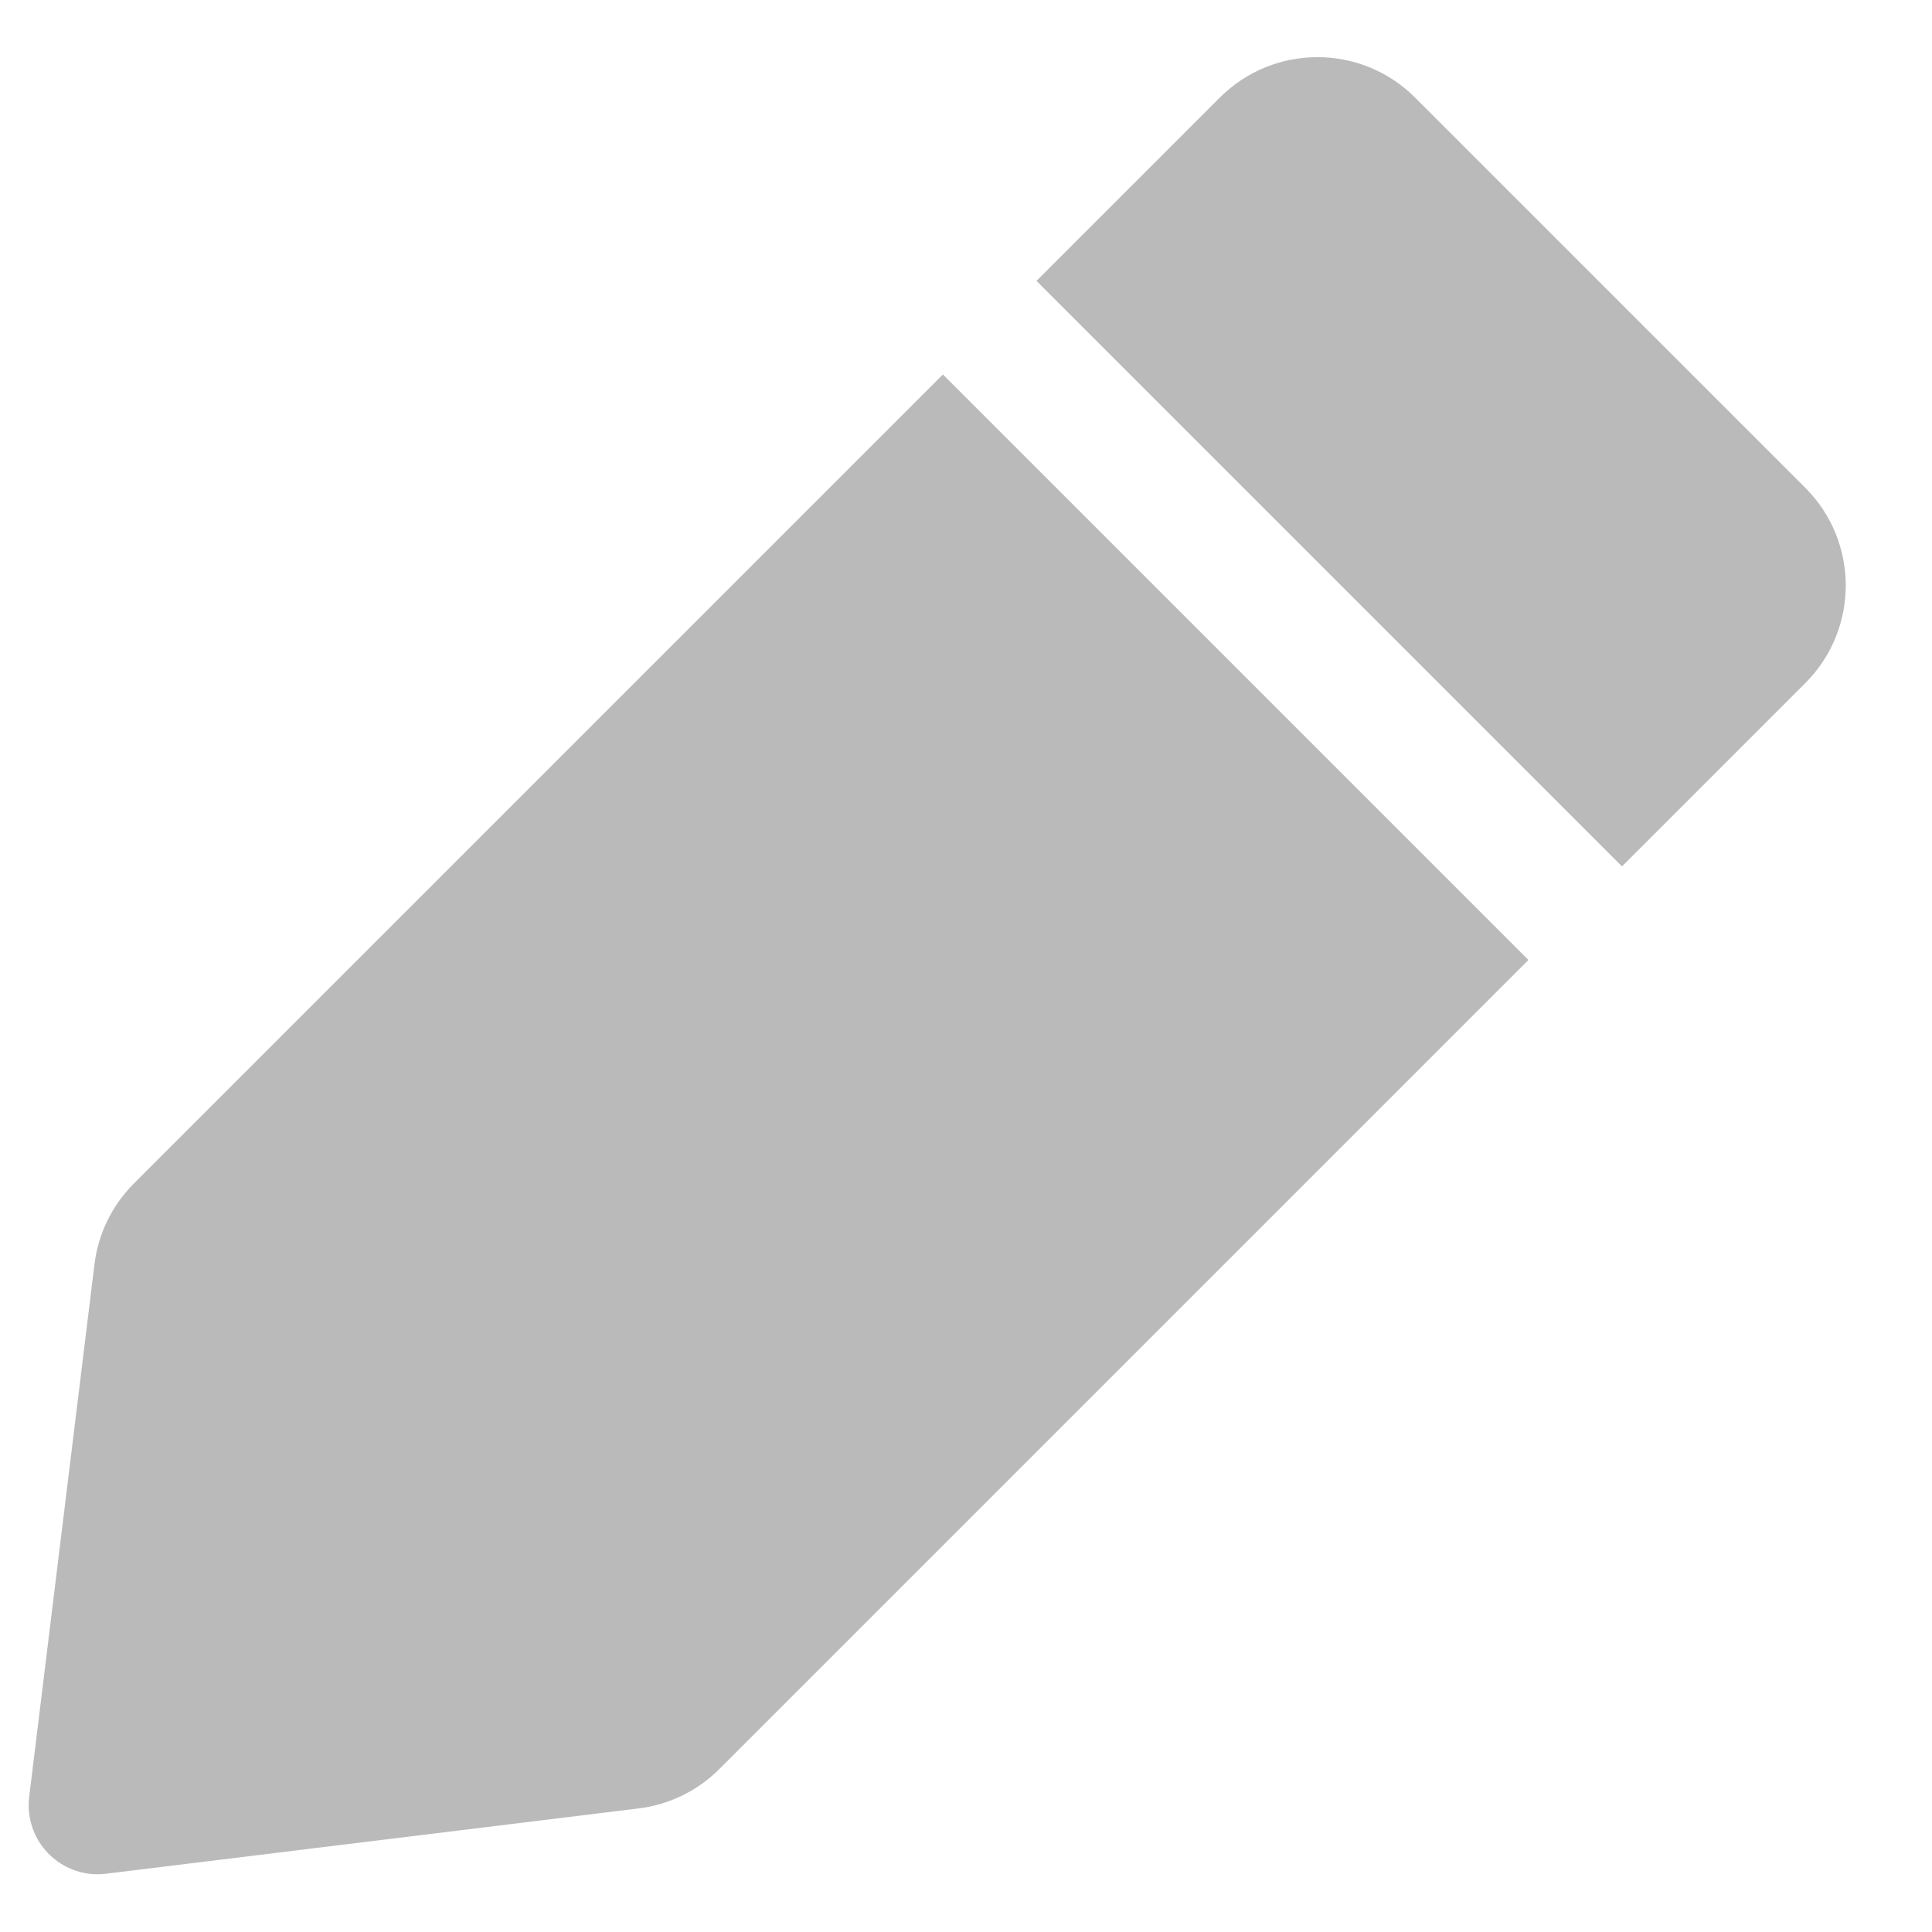
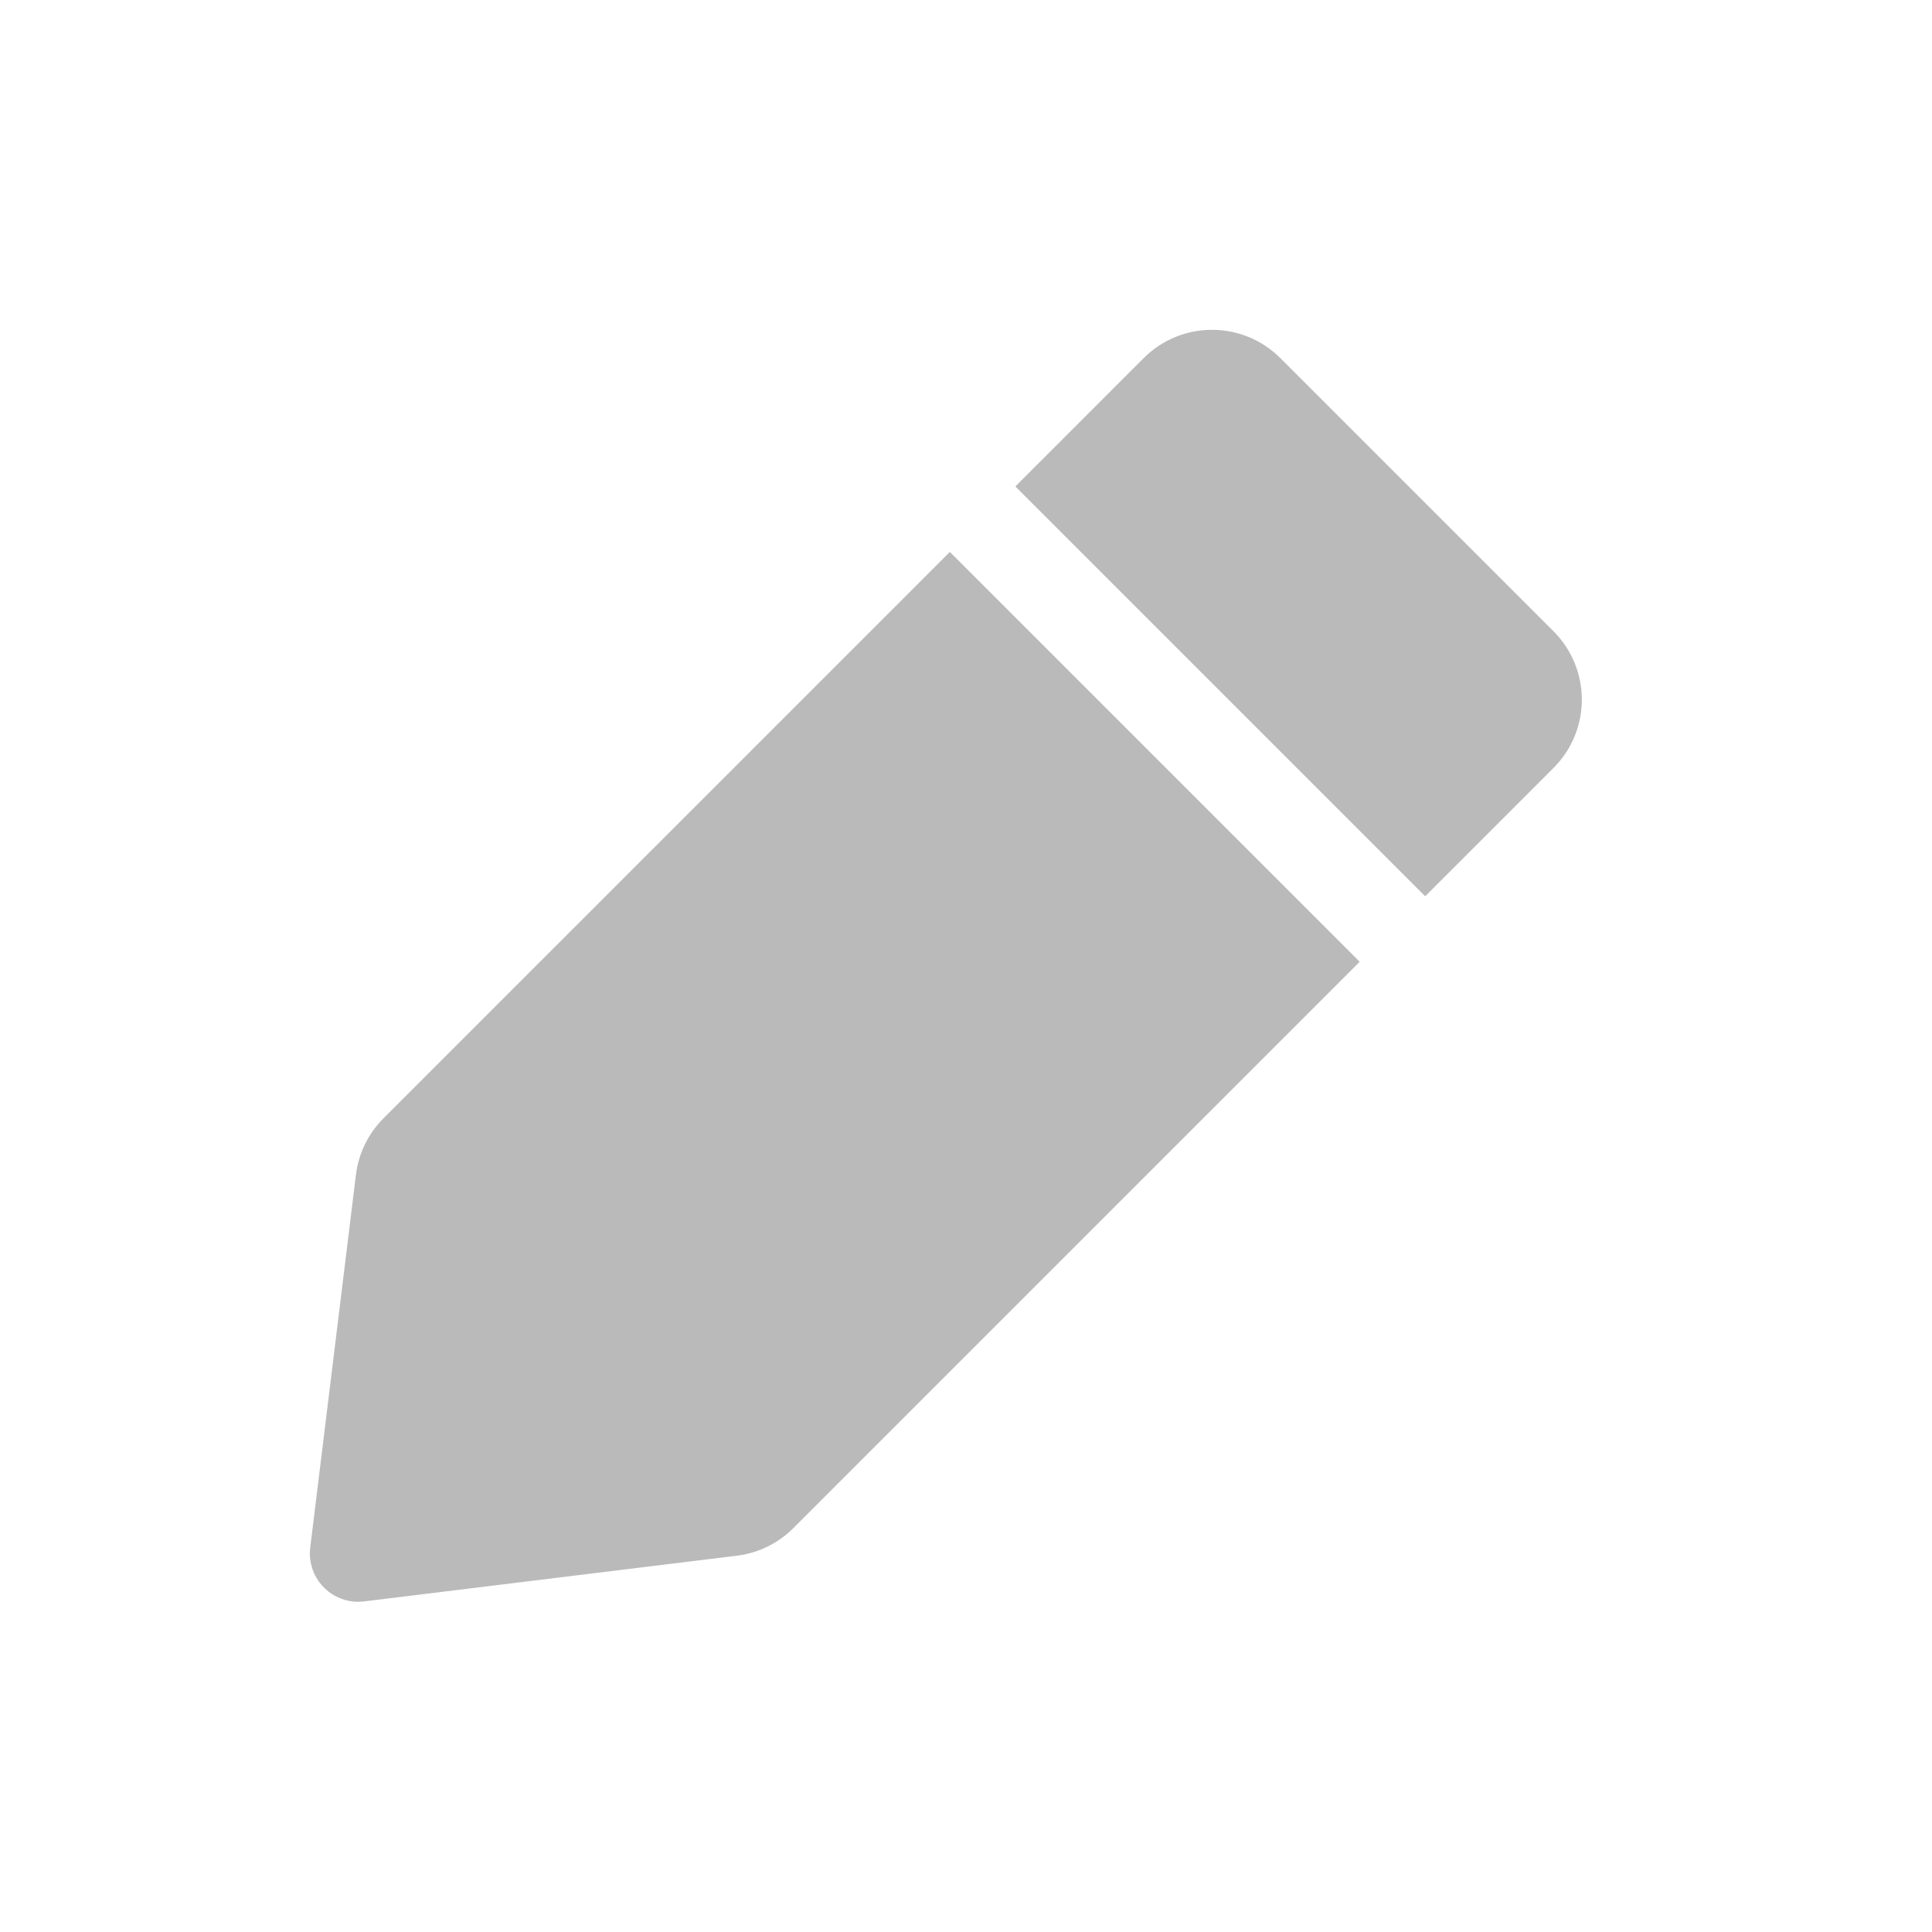
- <svg xmlns="http://www.w3.org/2000/svg" width="14px" height="14px" viewBox="0 0 14 14" version="1.1">
-   <defs />
-   <g id="part1" stroke="none" stroke-width="1" fill="none" fill-rule="evenodd">
-     <g id="1_5任务列表" transform="translate(-1127, -676)" fill="#BABABA">
-       <g id="Group-20-+-语料不足-Mask" transform="translate(20, 134)">
-         <g id="Group" transform="translate(0, 280)">
-           <g id="Group-4" transform="translate(1084, 38)">
-             <g id="Group-3" transform="translate(21, 224)">
-               <path d="M11.011,2.657 L5.011,2.657 L5.011,0.778 C5.011,0.226 5.459,-0.222 6.011,-0.222 L10.011,-0.222 C10.563,-0.222 11.011,0.226 11.011,0.778 L11.011,2.657 Z M11.011,3.616 L11.011,11.908 C11.011,12.131 10.936,12.348 10.799,12.523 L8.405,15.586 C8.235,15.804 7.921,15.842 7.703,15.672 C7.671,15.647 7.642,15.618 7.617,15.586 L5.223,12.523 C5.086,12.348 5.011,12.131 5.011,11.908 L5.011,3.616 L11.011,3.616 Z" id="编辑任务off" transform="translate(8.011117, 7.778175) rotate(-315) translate(-8.011117, -7.778175) " />
-             </g>
-           </g>
-         </g>
-       </g>
+ <svg xmlns="http://www.w3.org/2000/svg" width="20px" height="20px" viewBox="0 0 20 20" version="1.1">
+   <g id="画板" stroke="none" stroke-width="1" fill="none" fill-rule="evenodd">
+     <g id="编辑任务off" transform="translate(1, 3)" fill="#BABABA" fill-rule="nonzero">
+       <path d="M11.011,2.657 L5.011,2.657 L5.011,0.778 C5.011,0.226 5.459,-0.222 6.011,-0.222 L10.011,-0.222 C10.563,-0.222 11.011,0.226 11.011,0.778 L11.011,2.657 Z M11.011,3.616 L11.011,11.908 C11.011,12.131 10.936,12.348 10.799,12.523 L8.405,15.586 C8.235,15.804 7.921,15.842 7.703,15.672 C7.671,15.647 7.642,15.618 7.617,15.586 L5.223,12.523 C5.086,12.348 5.011,12.131 5.011,11.908 L5.011,3.616 L11.011,3.616 Z" transform="translate(8.011084, 7.778208) rotate(45) translate(-8.011084, -7.778208) " />
    </g>
  </g>
</svg>
